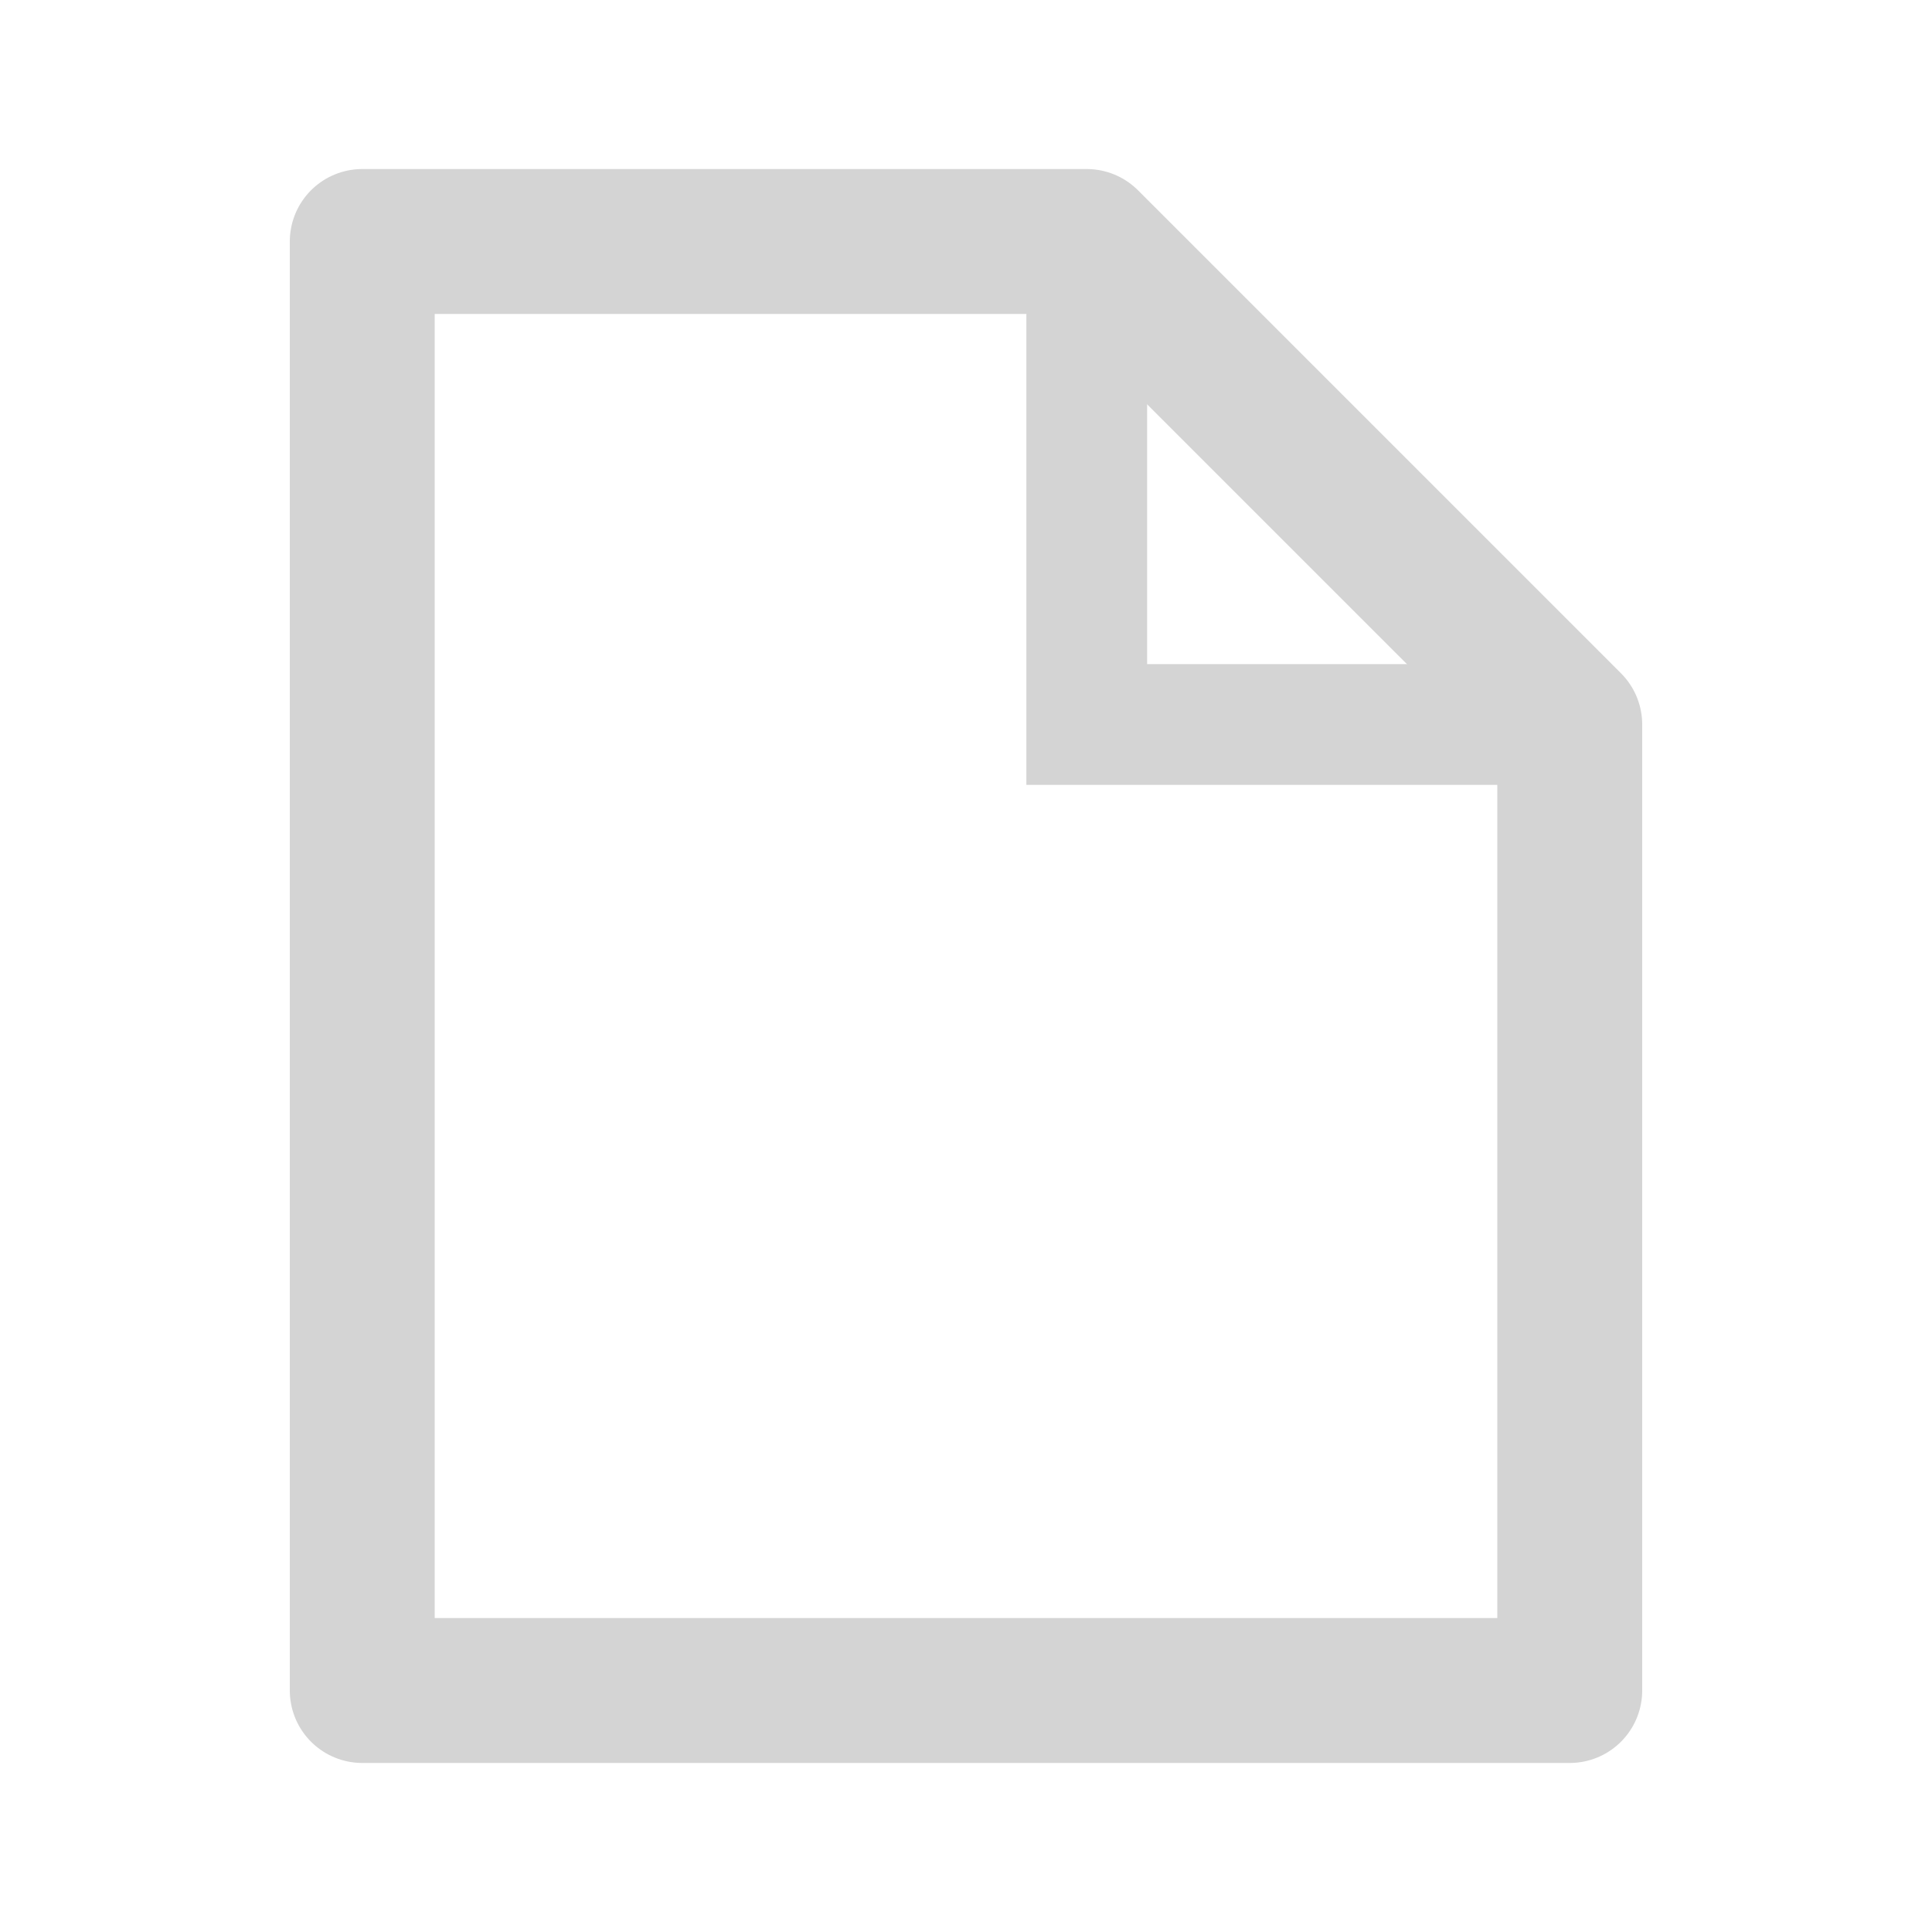
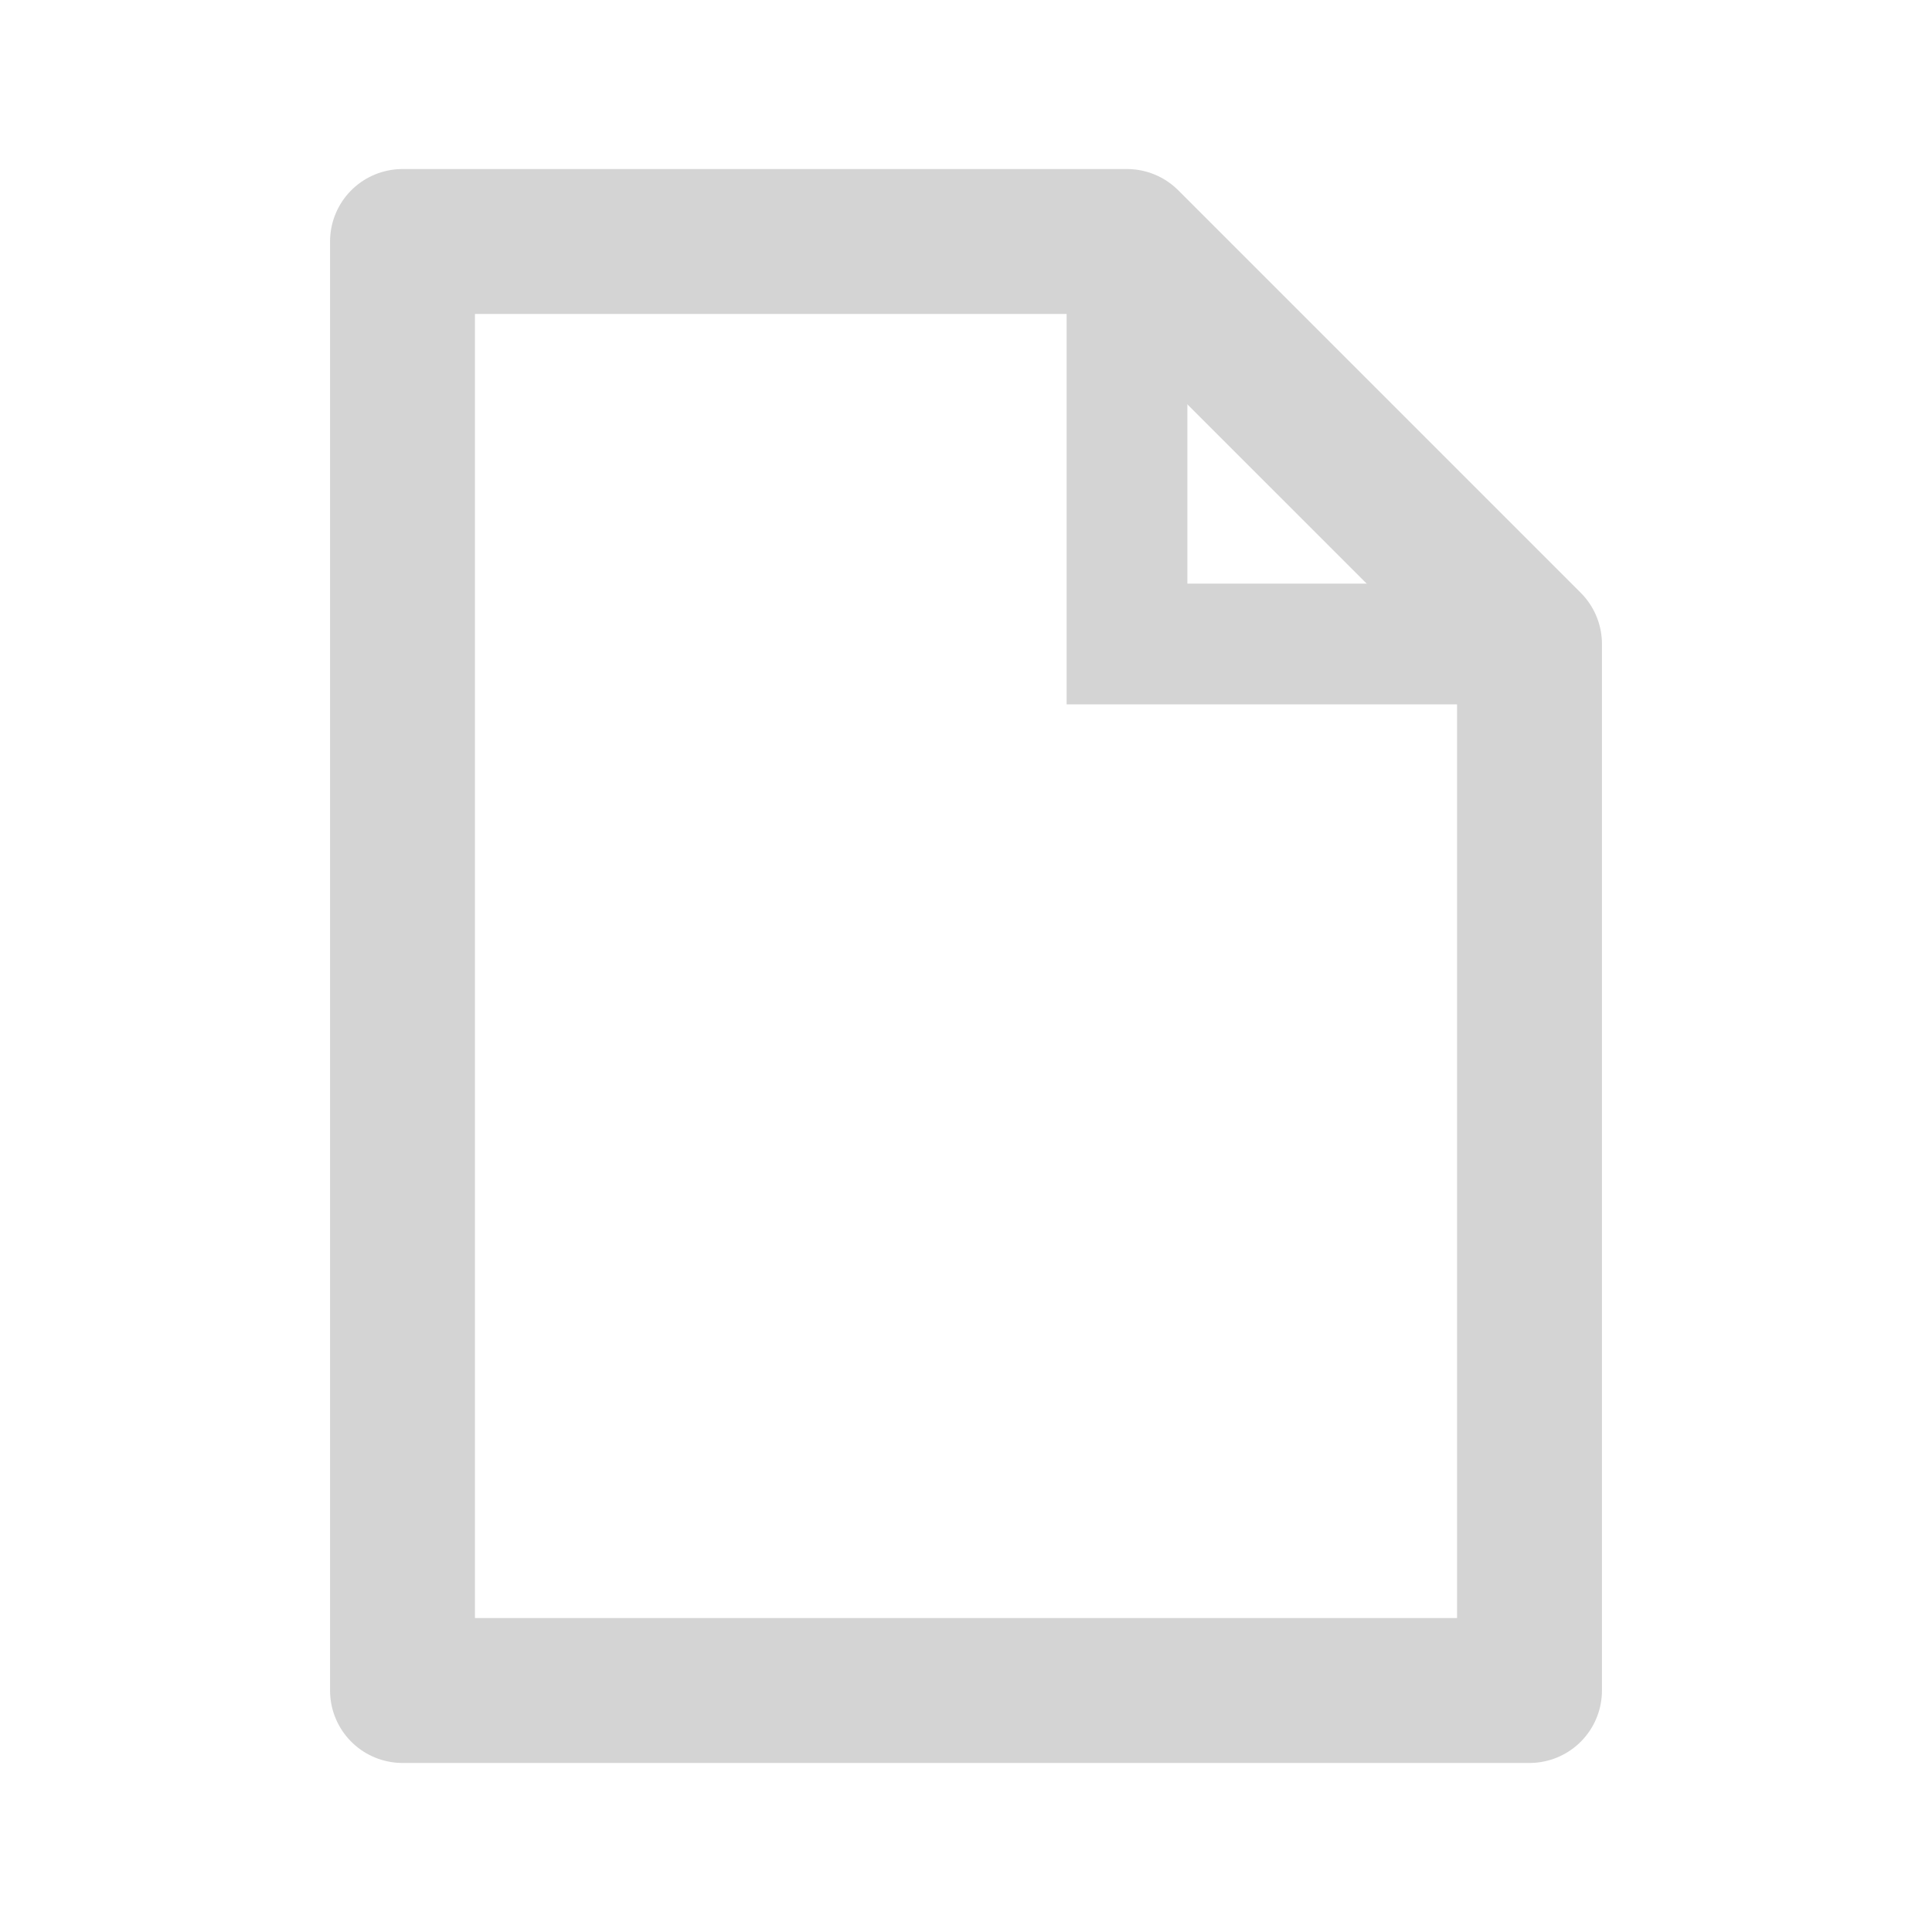
- <svg xmlns="http://www.w3.org/2000/svg" viewBox="0 0 16 16" width="16" height="16">
-   <path d="M3 2h6l4 4v8H3V2z" fill="none" stroke="#d4d4d4" stroke-width="1.2" stroke-linejoin="round" />
-   <polyline points="9,2 9,6 13,6" fill="none" stroke="#d4d4d4" stroke-width="1" />
+ <svg xmlns="http://www.w3.org/2000/svg" viewBox="0 0 24 24" width="24" height="24">
+   <path d="M5 3h9l5 5v13H5V3z" fill="none" stroke="#d4d4d4" stroke-width="1.8" stroke-linejoin="round" />
+   <polyline points="14,3 14,8 19,8" fill="none" stroke="#d4d4d4" stroke-width="1.5" />
</svg>
